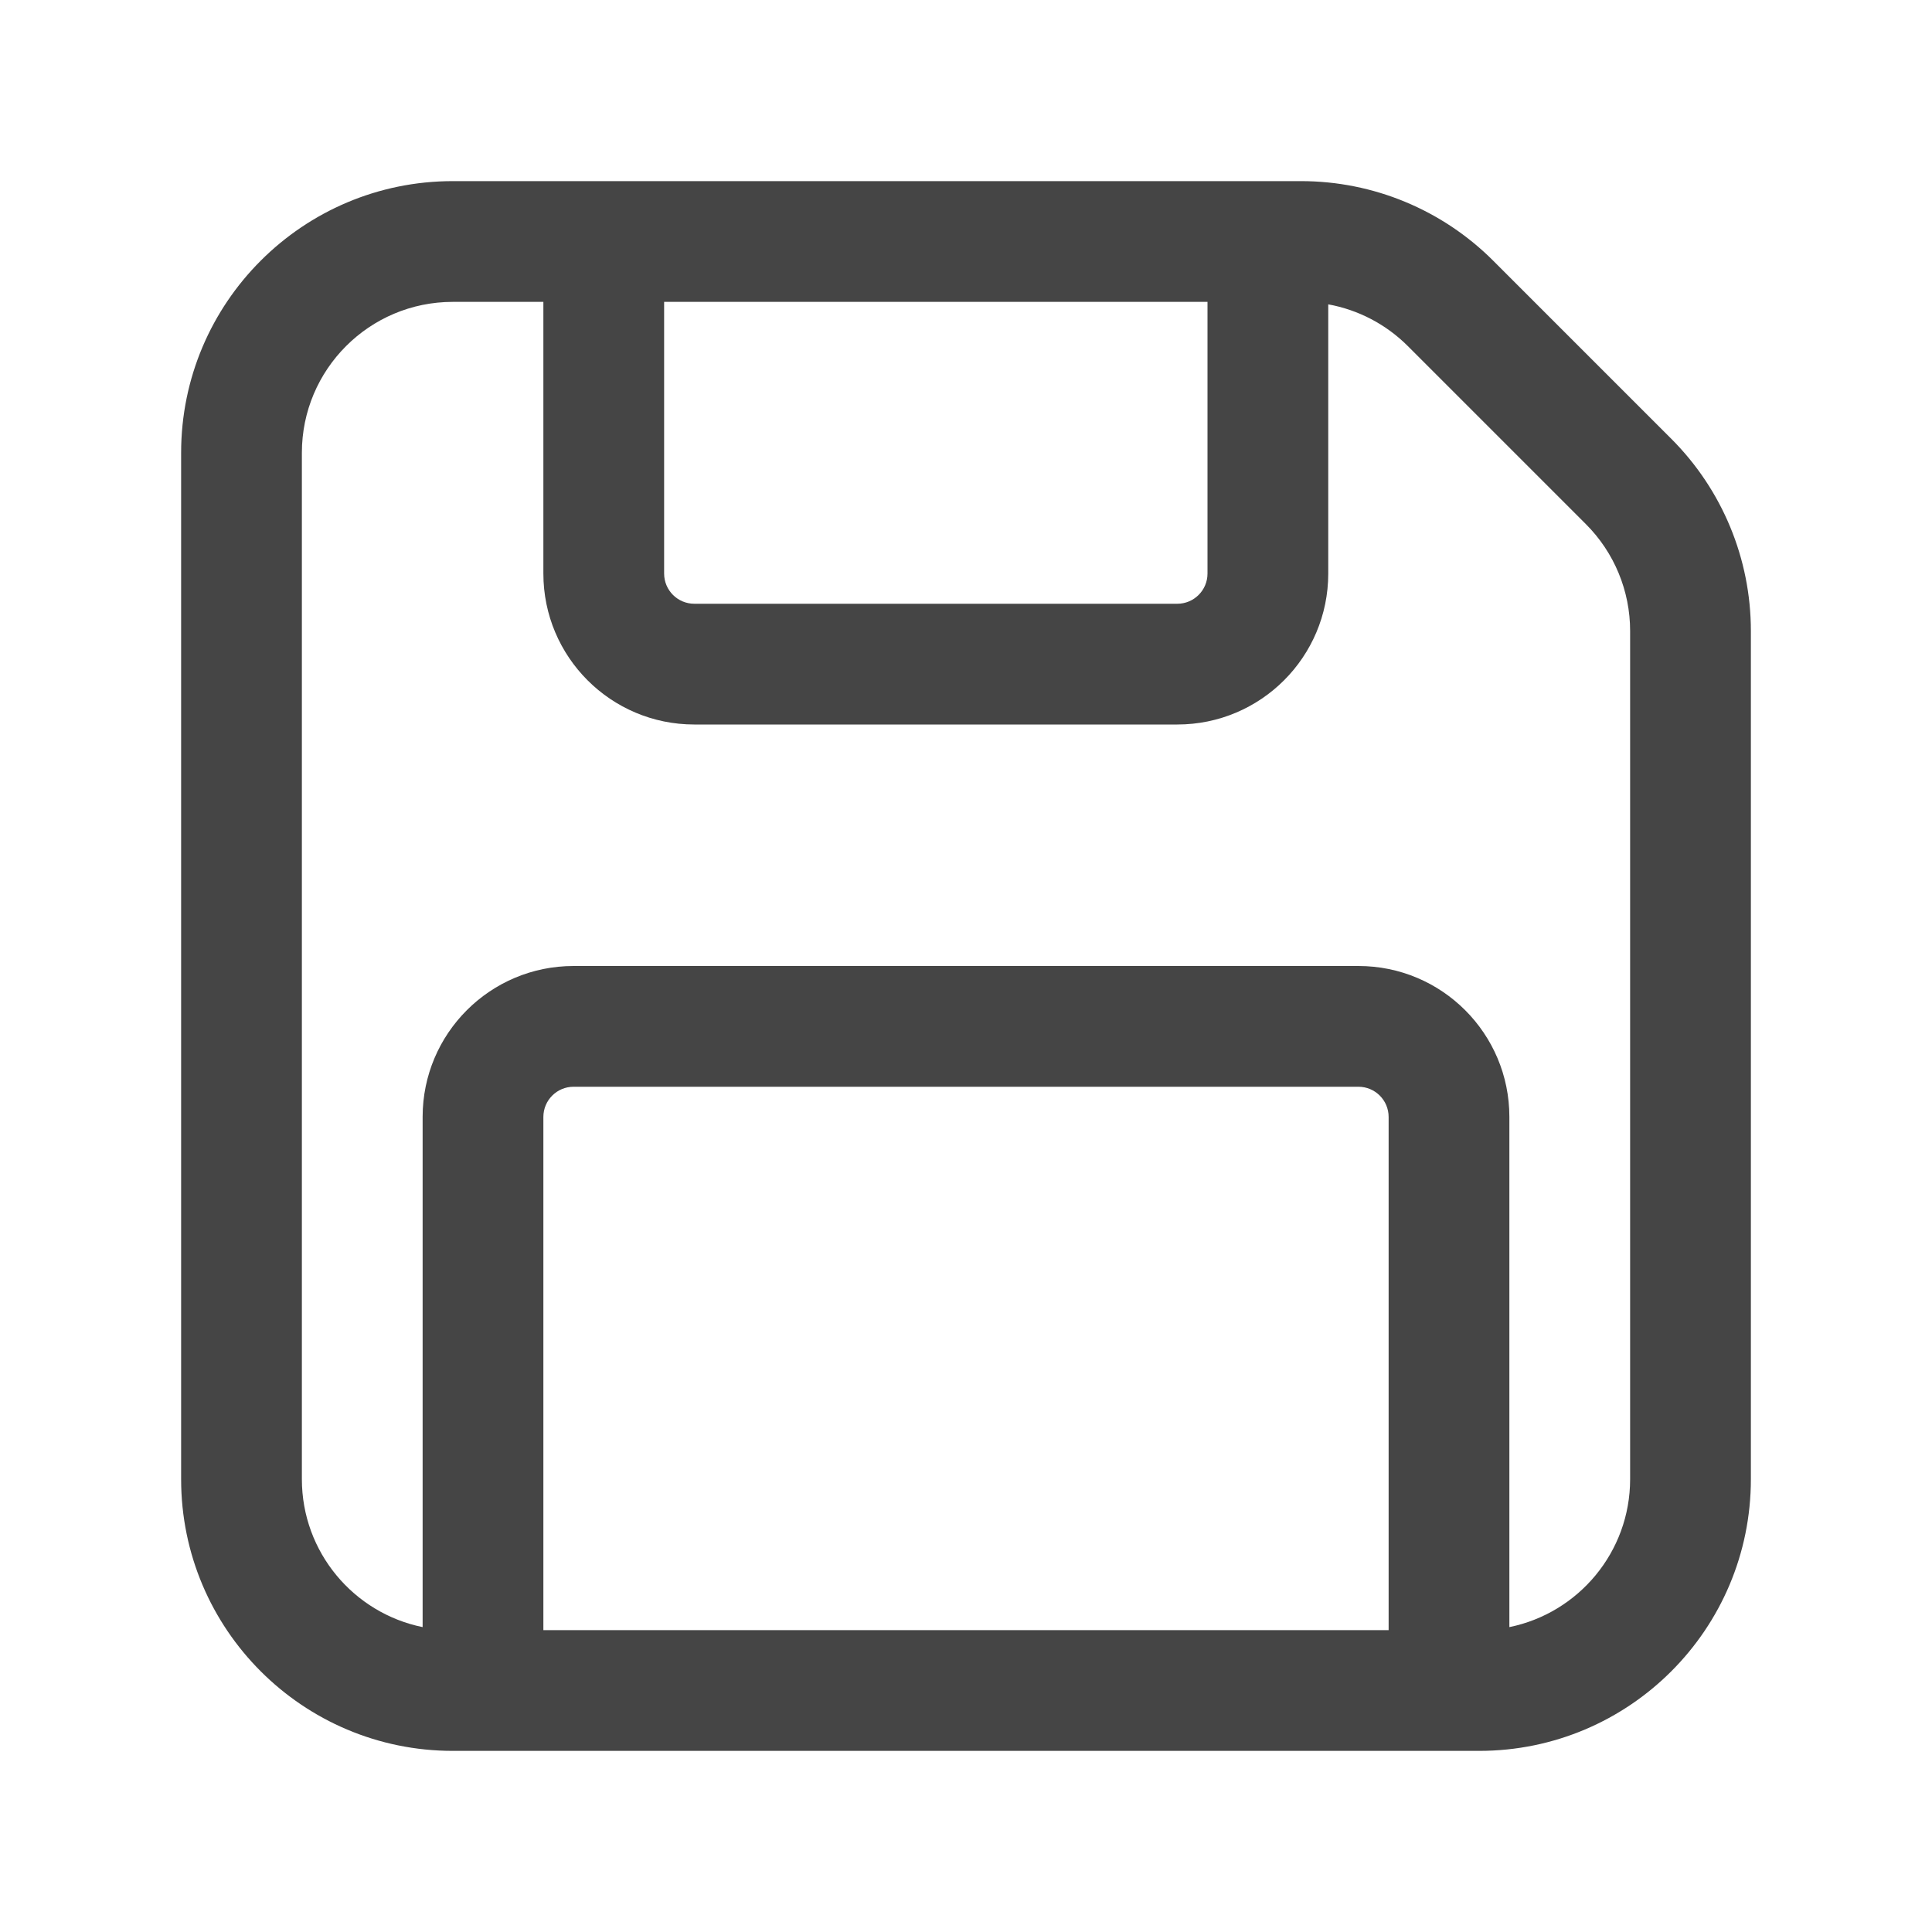
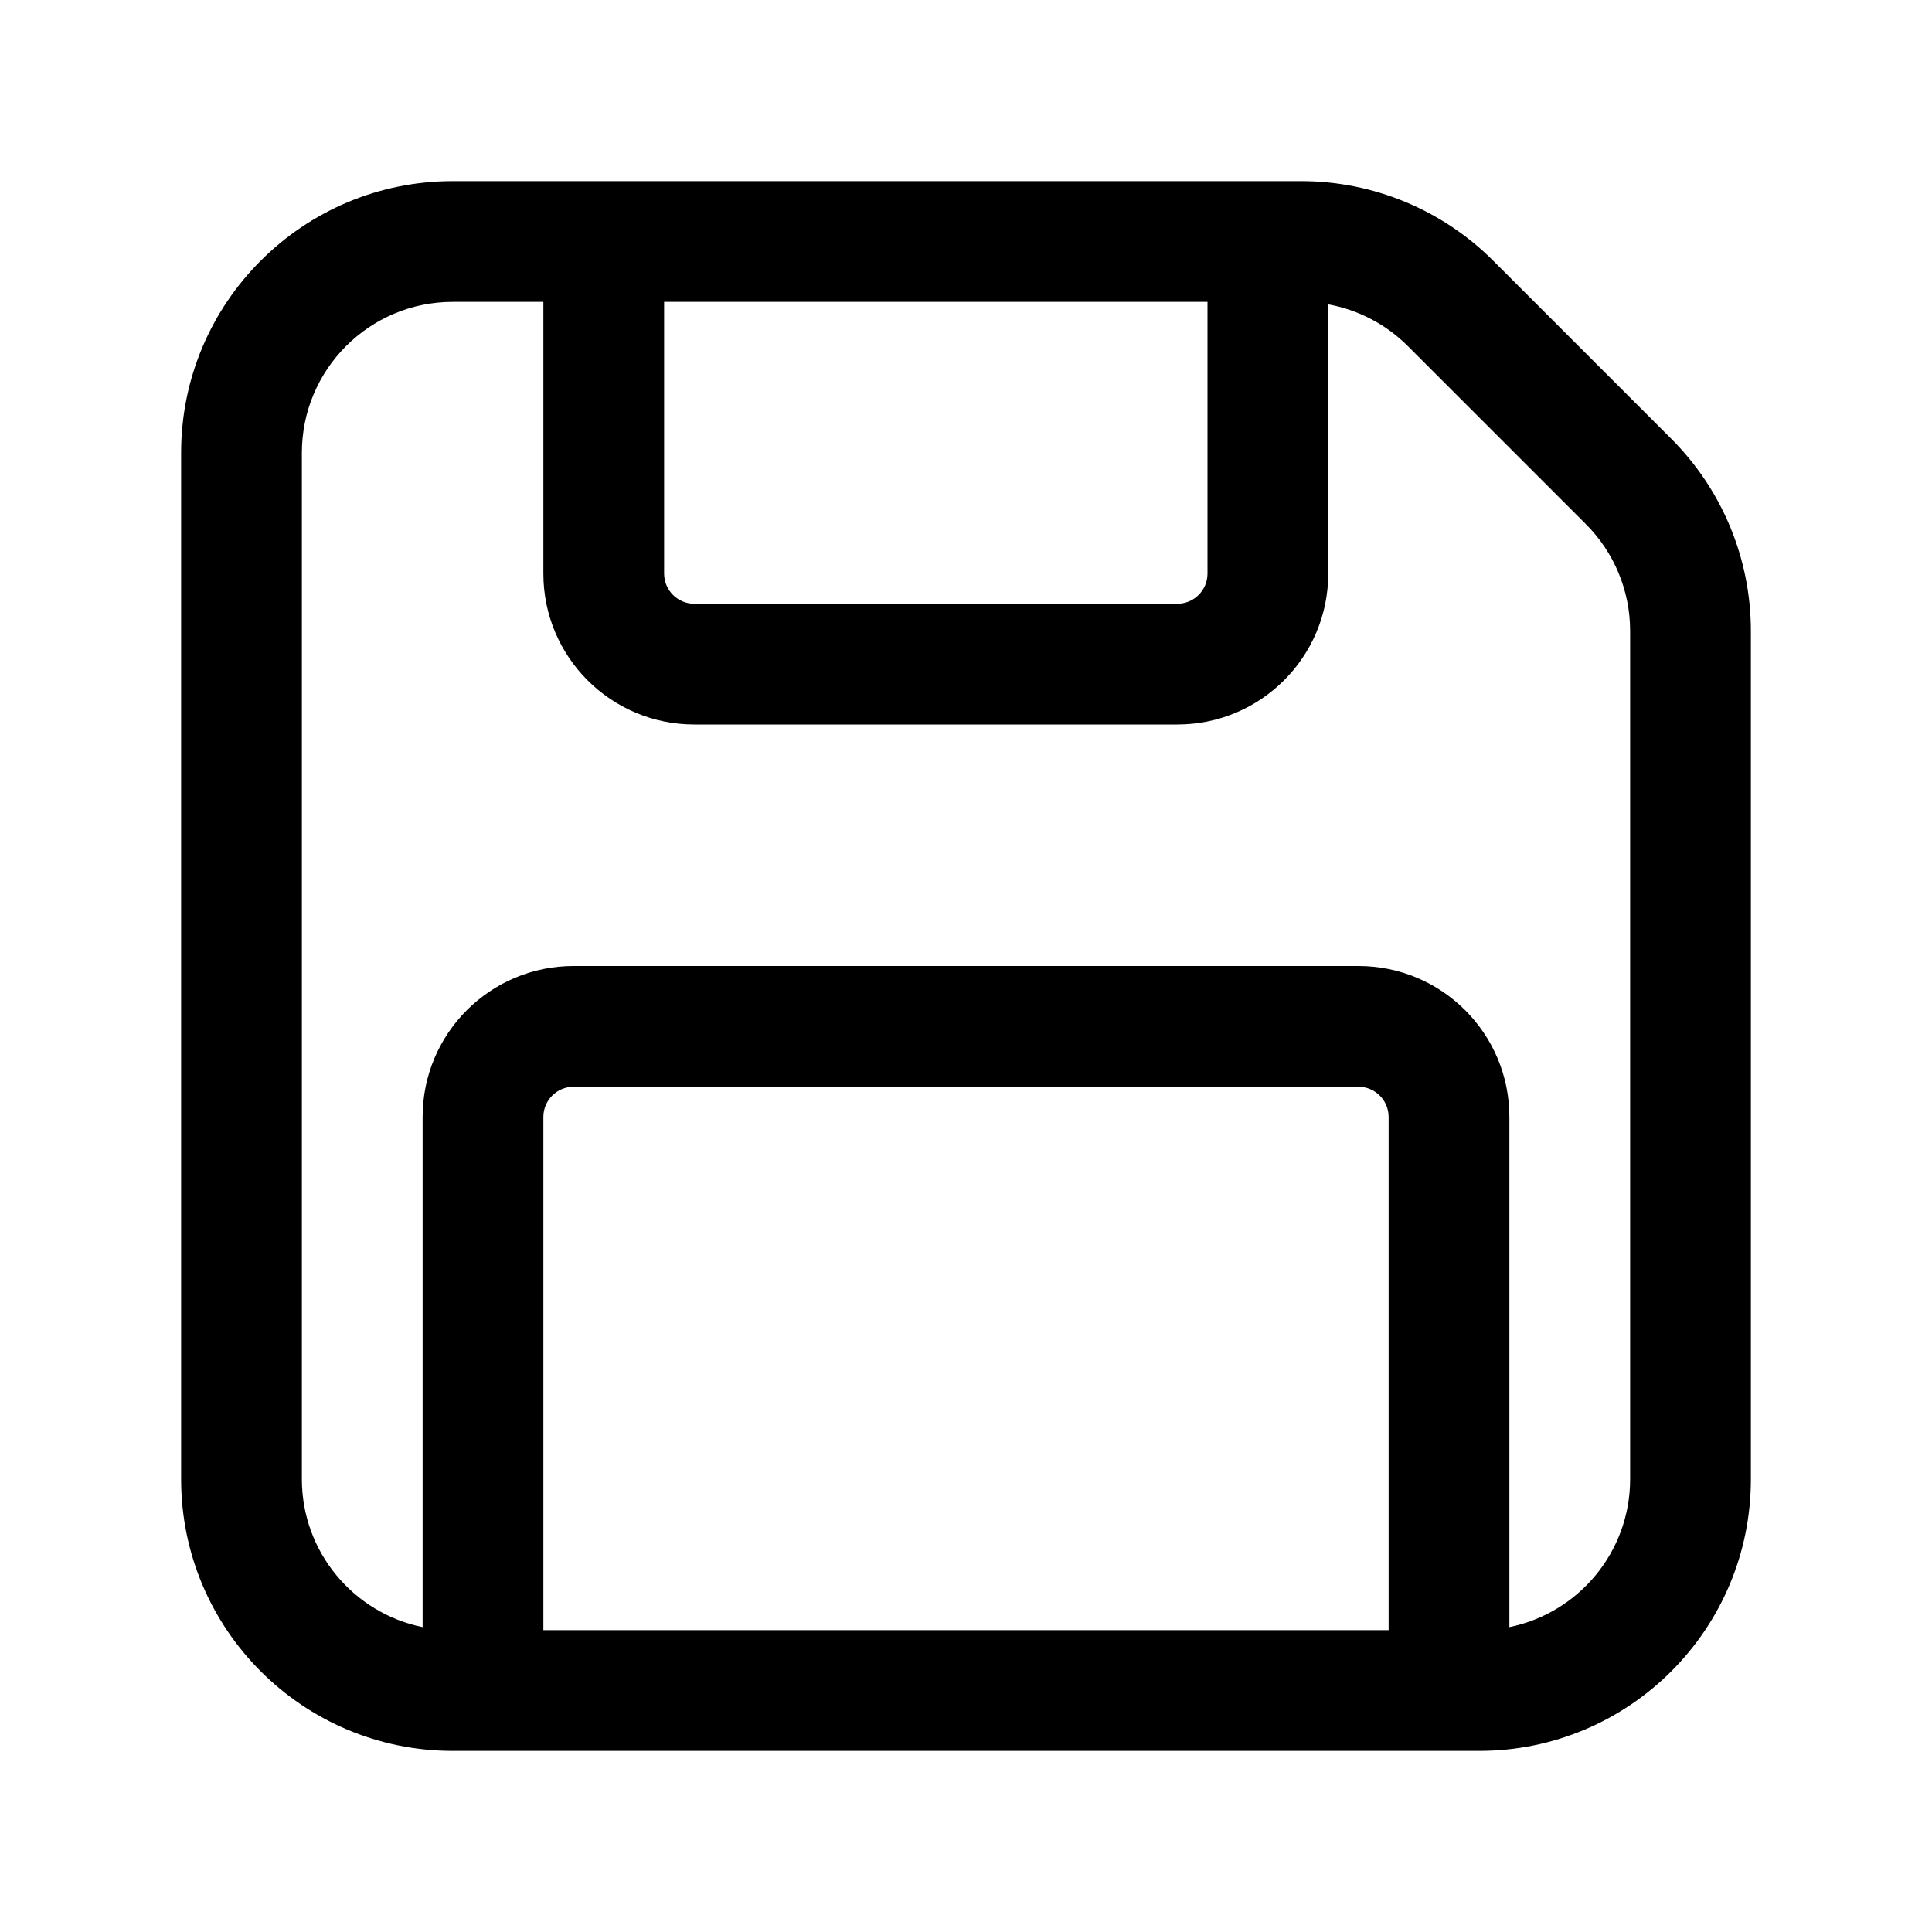
<svg xmlns="http://www.w3.org/2000/svg" width="32" height="32" viewBox="0 0 32 32" fill="none">
-   <path d="M5 7.5C5 6.119 6.119 5 7.5 5H9V9.5C9 10.881 10.119 12 11.5 12H19.5C20.881 12 22 10.881 22 9.5V5.041C22.496 5.131 22.957 5.371 23.318 5.732L26.268 8.682C26.737 9.151 27 9.787 27 10.45V24.5C27 25.709 26.141 26.718 25 26.95V18.5C25 17.119 23.881 16 22.5 16H9.5C8.119 16 7 17.119 7 18.5V26.95C5.859 26.718 5 25.709 5 24.5V7.5ZM9 27V18.5C9 18.224 9.224 18 9.5 18H22.5C22.776 18 23 18.224 23 18.5V27H9ZM20 5V9.5C20 9.776 19.776 10 19.5 10H11.5C11.224 10 11 9.776 11 9.5V5H20ZM7.5 3C5.015 3 3 5.015 3 7.5V24.5C3 26.985 5.015 29 7.5 29H24.5C26.985 29 29 26.985 29 24.5V10.45C29 9.256 28.526 8.112 27.682 7.268L24.732 4.318C23.888 3.474 22.744 3 21.55 3H7.5Z" fill="#454545" />
+   <path d="M5 7.5C5 6.119 6.119 5 7.5 5H9V9.5C9 10.881 10.119 12 11.5 12H19.5C20.881 12 22 10.881 22 9.5V5.041C22.496 5.131 22.957 5.371 23.318 5.732L26.268 8.682C26.737 9.151 27 9.787 27 10.45V24.5C27 25.709 26.141 26.718 25 26.95V18.5C25 17.119 23.881 16 22.5 16H9.5C8.119 16 7 17.119 7 18.5V26.95C5.859 26.718 5 25.709 5 24.5V7.5ZM9 27V18.5C9 18.224 9.224 18 9.5 18H22.5C22.776 18 23 18.224 23 18.5V27H9ZM20 5V9.5C20 9.776 19.776 10 19.5 10H11.5C11.224 10 11 9.776 11 9.5V5H20ZM7.5 3C5.015 3 3 5.015 3 7.5V24.5C3 26.985 5.015 29 7.5 29H24.5C26.985 29 29 26.985 29 24.5V10.45C29 9.256 28.526 8.112 27.682 7.268L24.732 4.318C23.888 3.474 22.744 3 21.55 3H7.5Z" fill="currentColor" />
</svg>
